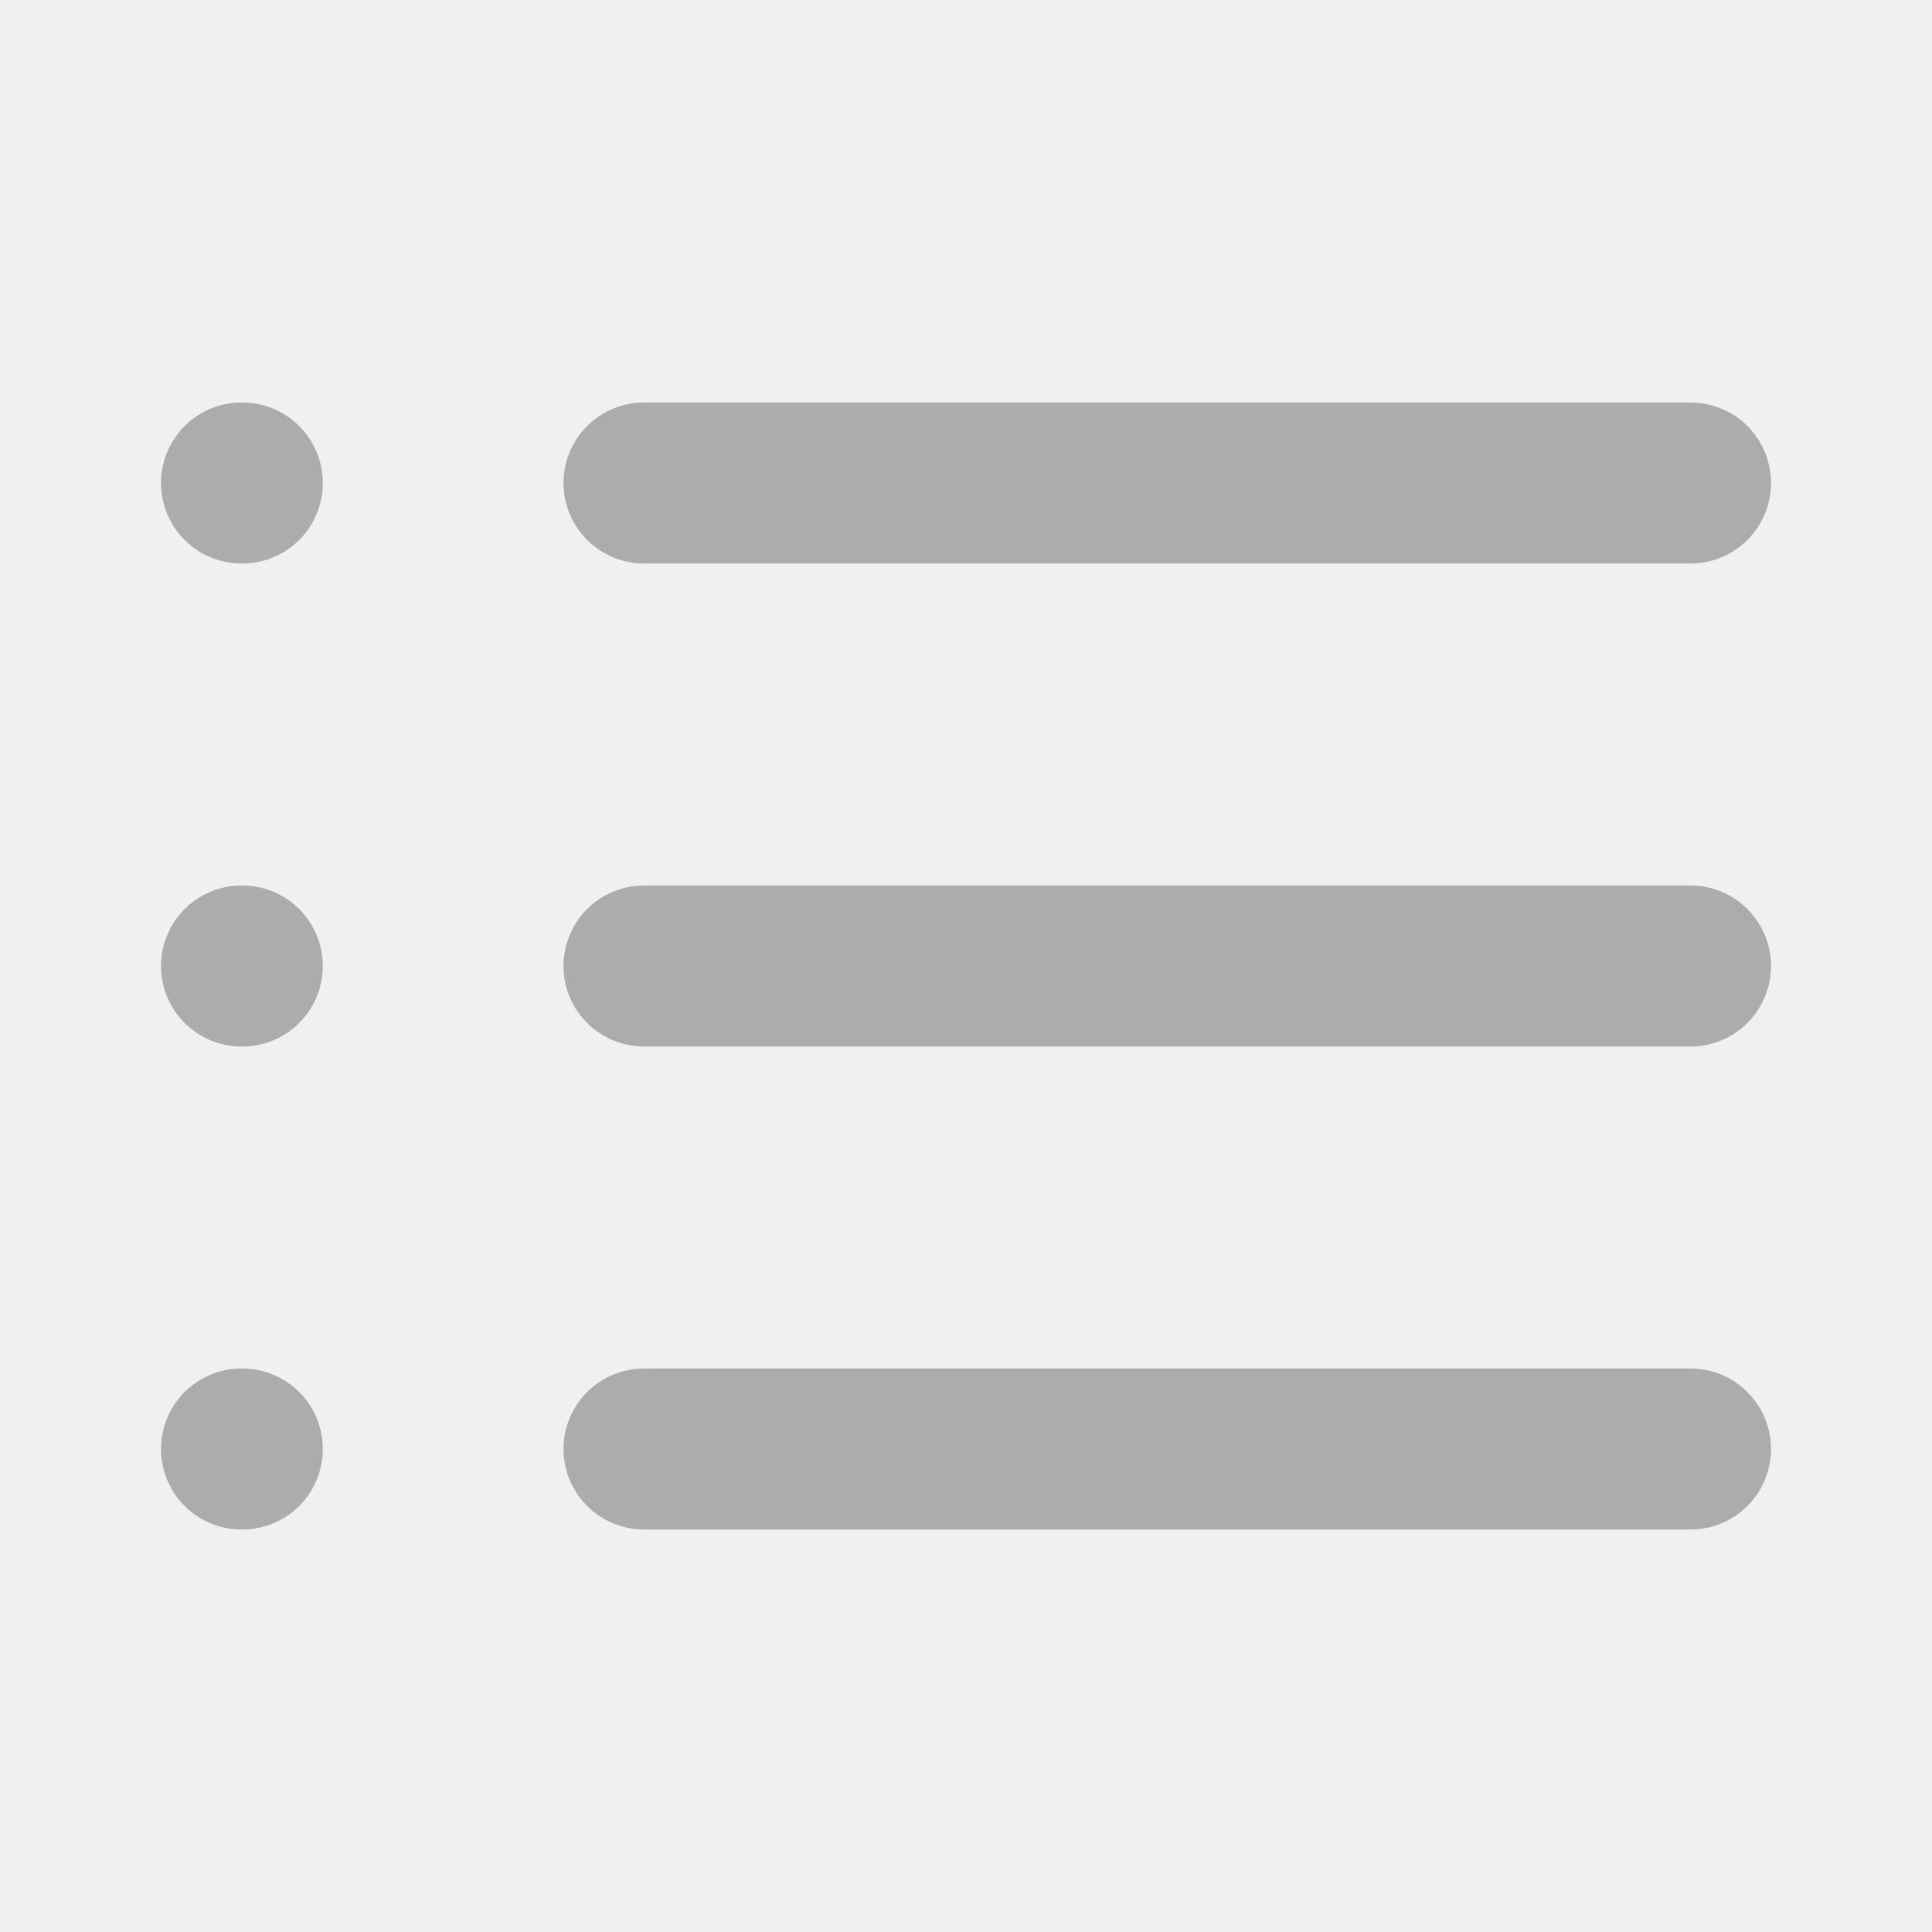
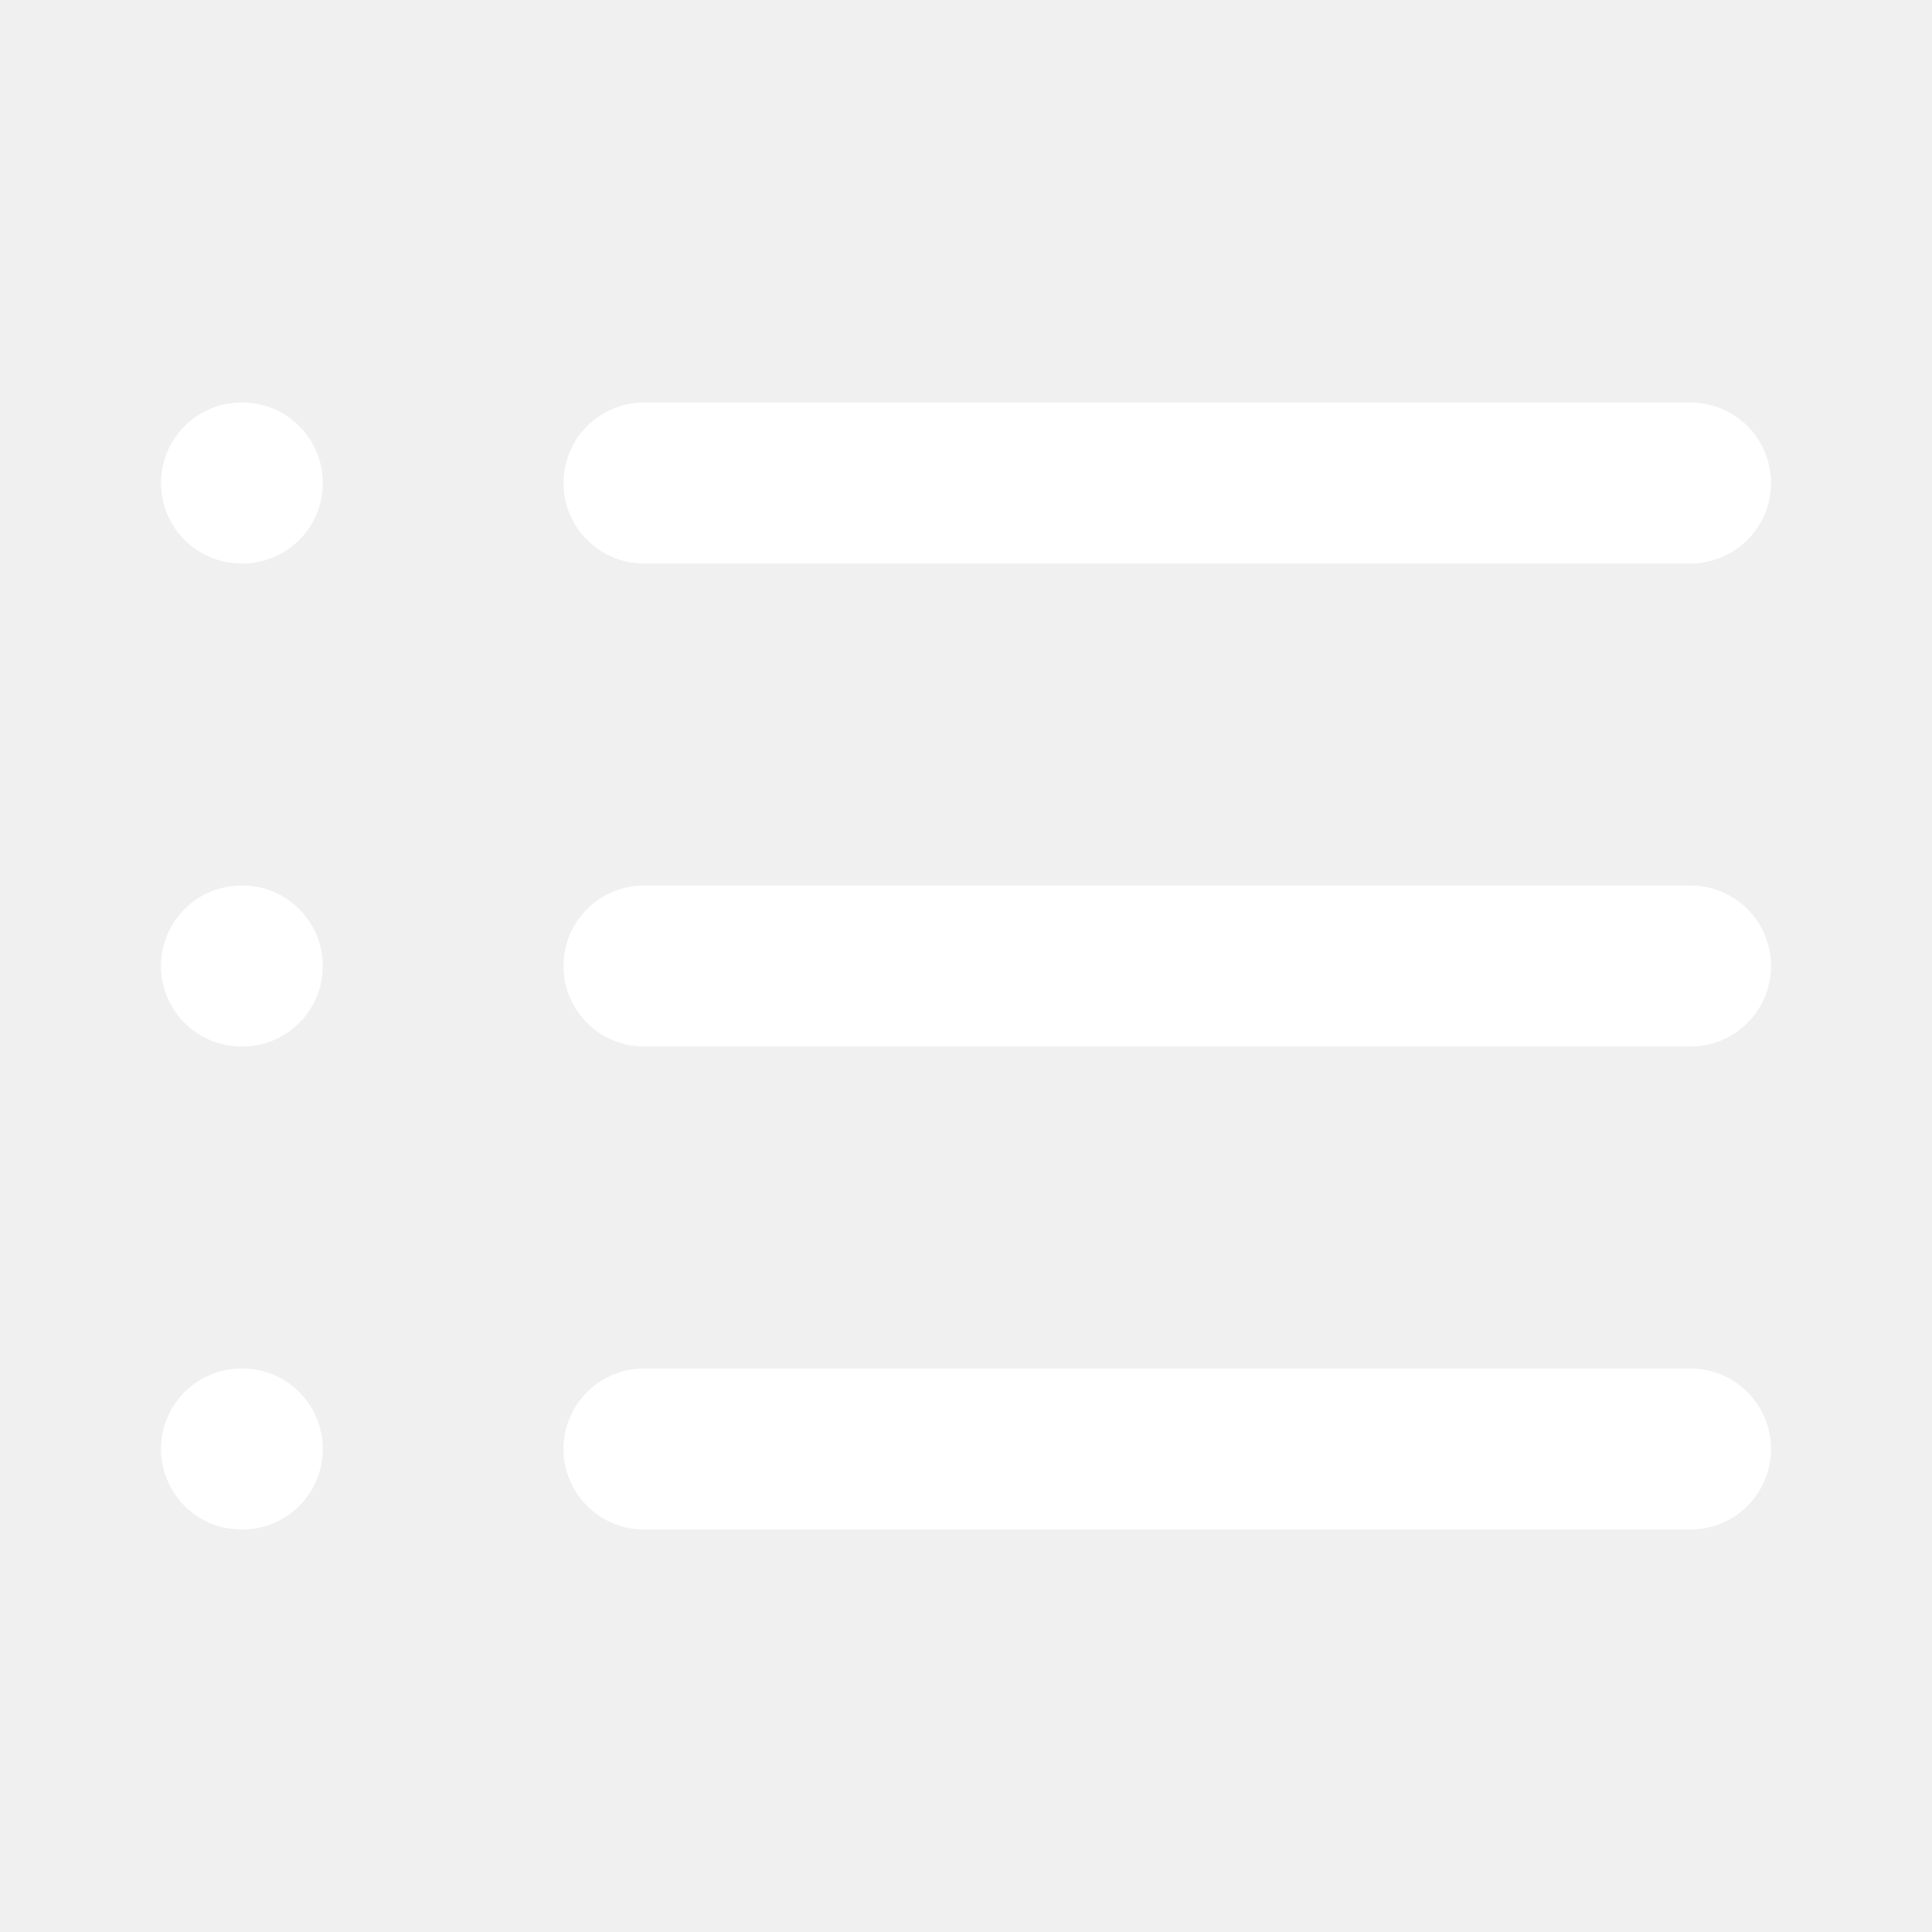
- <svg xmlns="http://www.w3.org/2000/svg" width="24" height="24" viewBox="0 0 24 24" fill="none" stroke="#acacac" stroke-width="2" stroke-linecap="round" stroke-linejoin="round" class="feather feather-list">
+ <svg xmlns="http://www.w3.org/2000/svg" width="24" height="24" viewBox="0 0 24 24" fill="none" stroke="#ffffff" stroke-width="2" stroke-linecap="round" stroke-linejoin="round" class="feather feather-list">
  <line x1="8" y1="6" x2="21" y2="6" />
  <line x1="8" y1="12" x2="21" y2="12" />
  <line x1="8" y1="18" x2="21" y2="18" />
  <line x1="3" y1="6" x2="3.01" y2="6" />
  <line x1="3" y1="12" x2="3.01" y2="12" />
  <line x1="3" y1="18" x2="3.01" y2="18" />
</svg>
